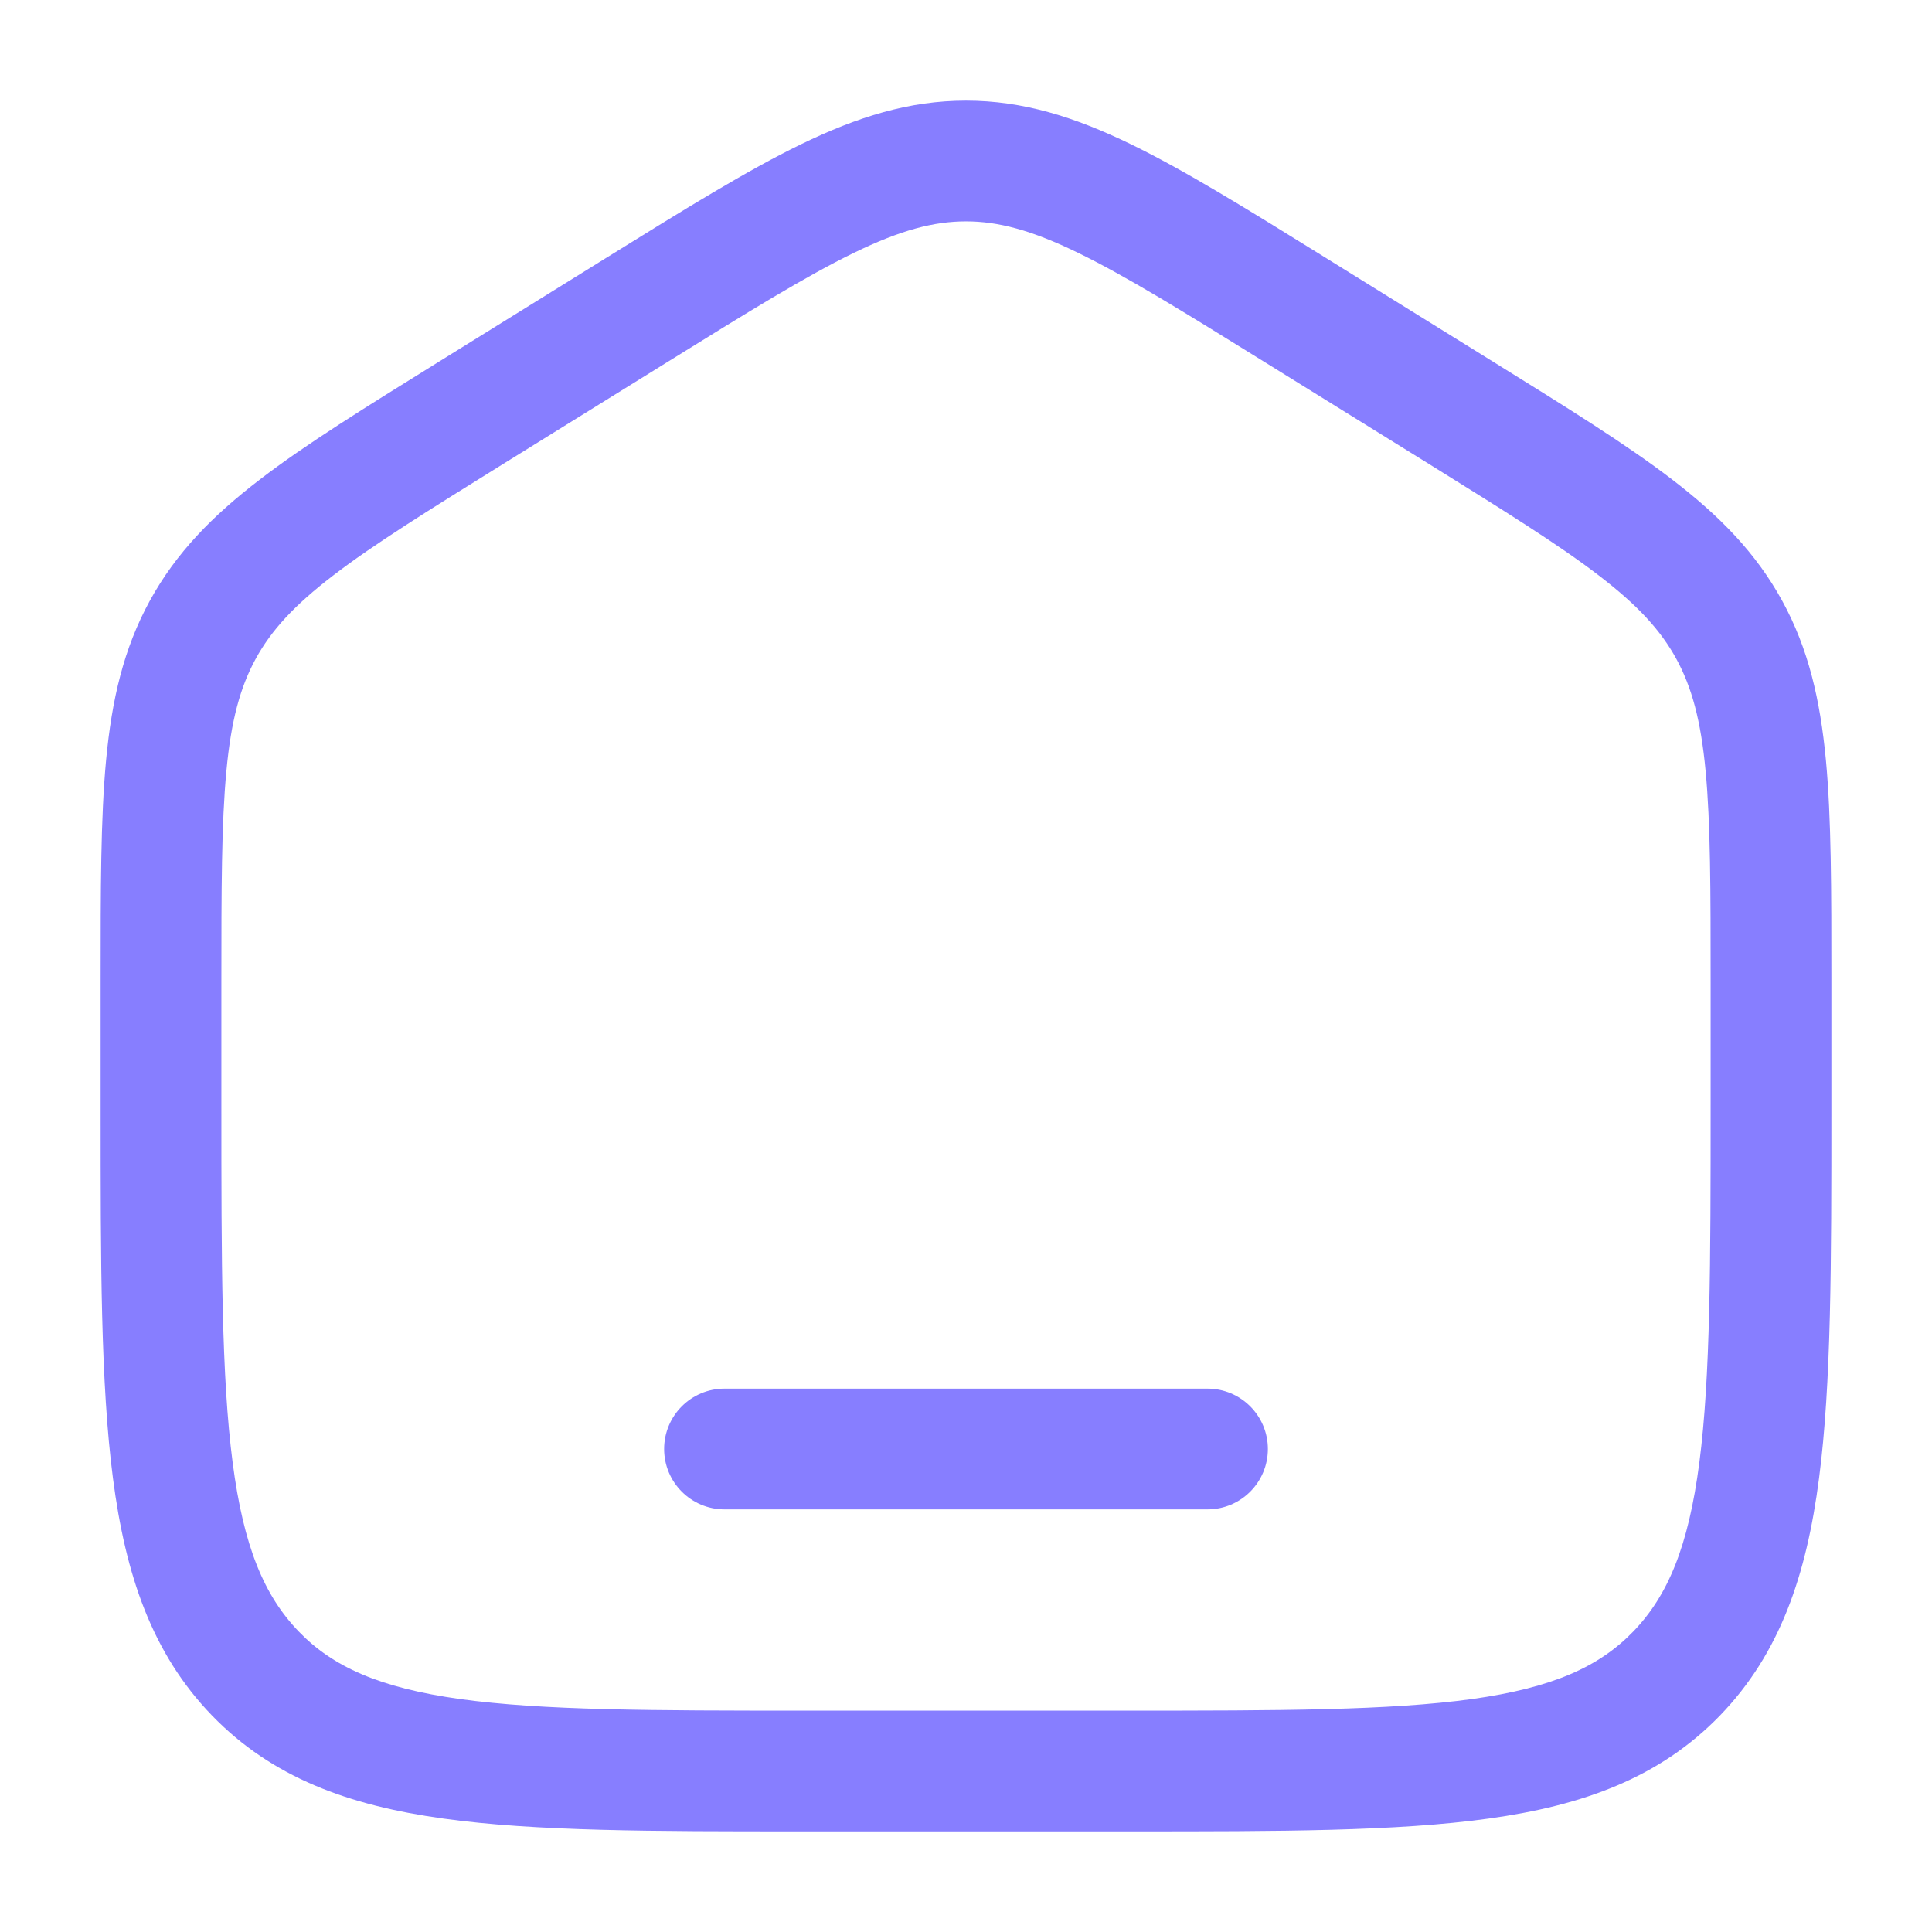
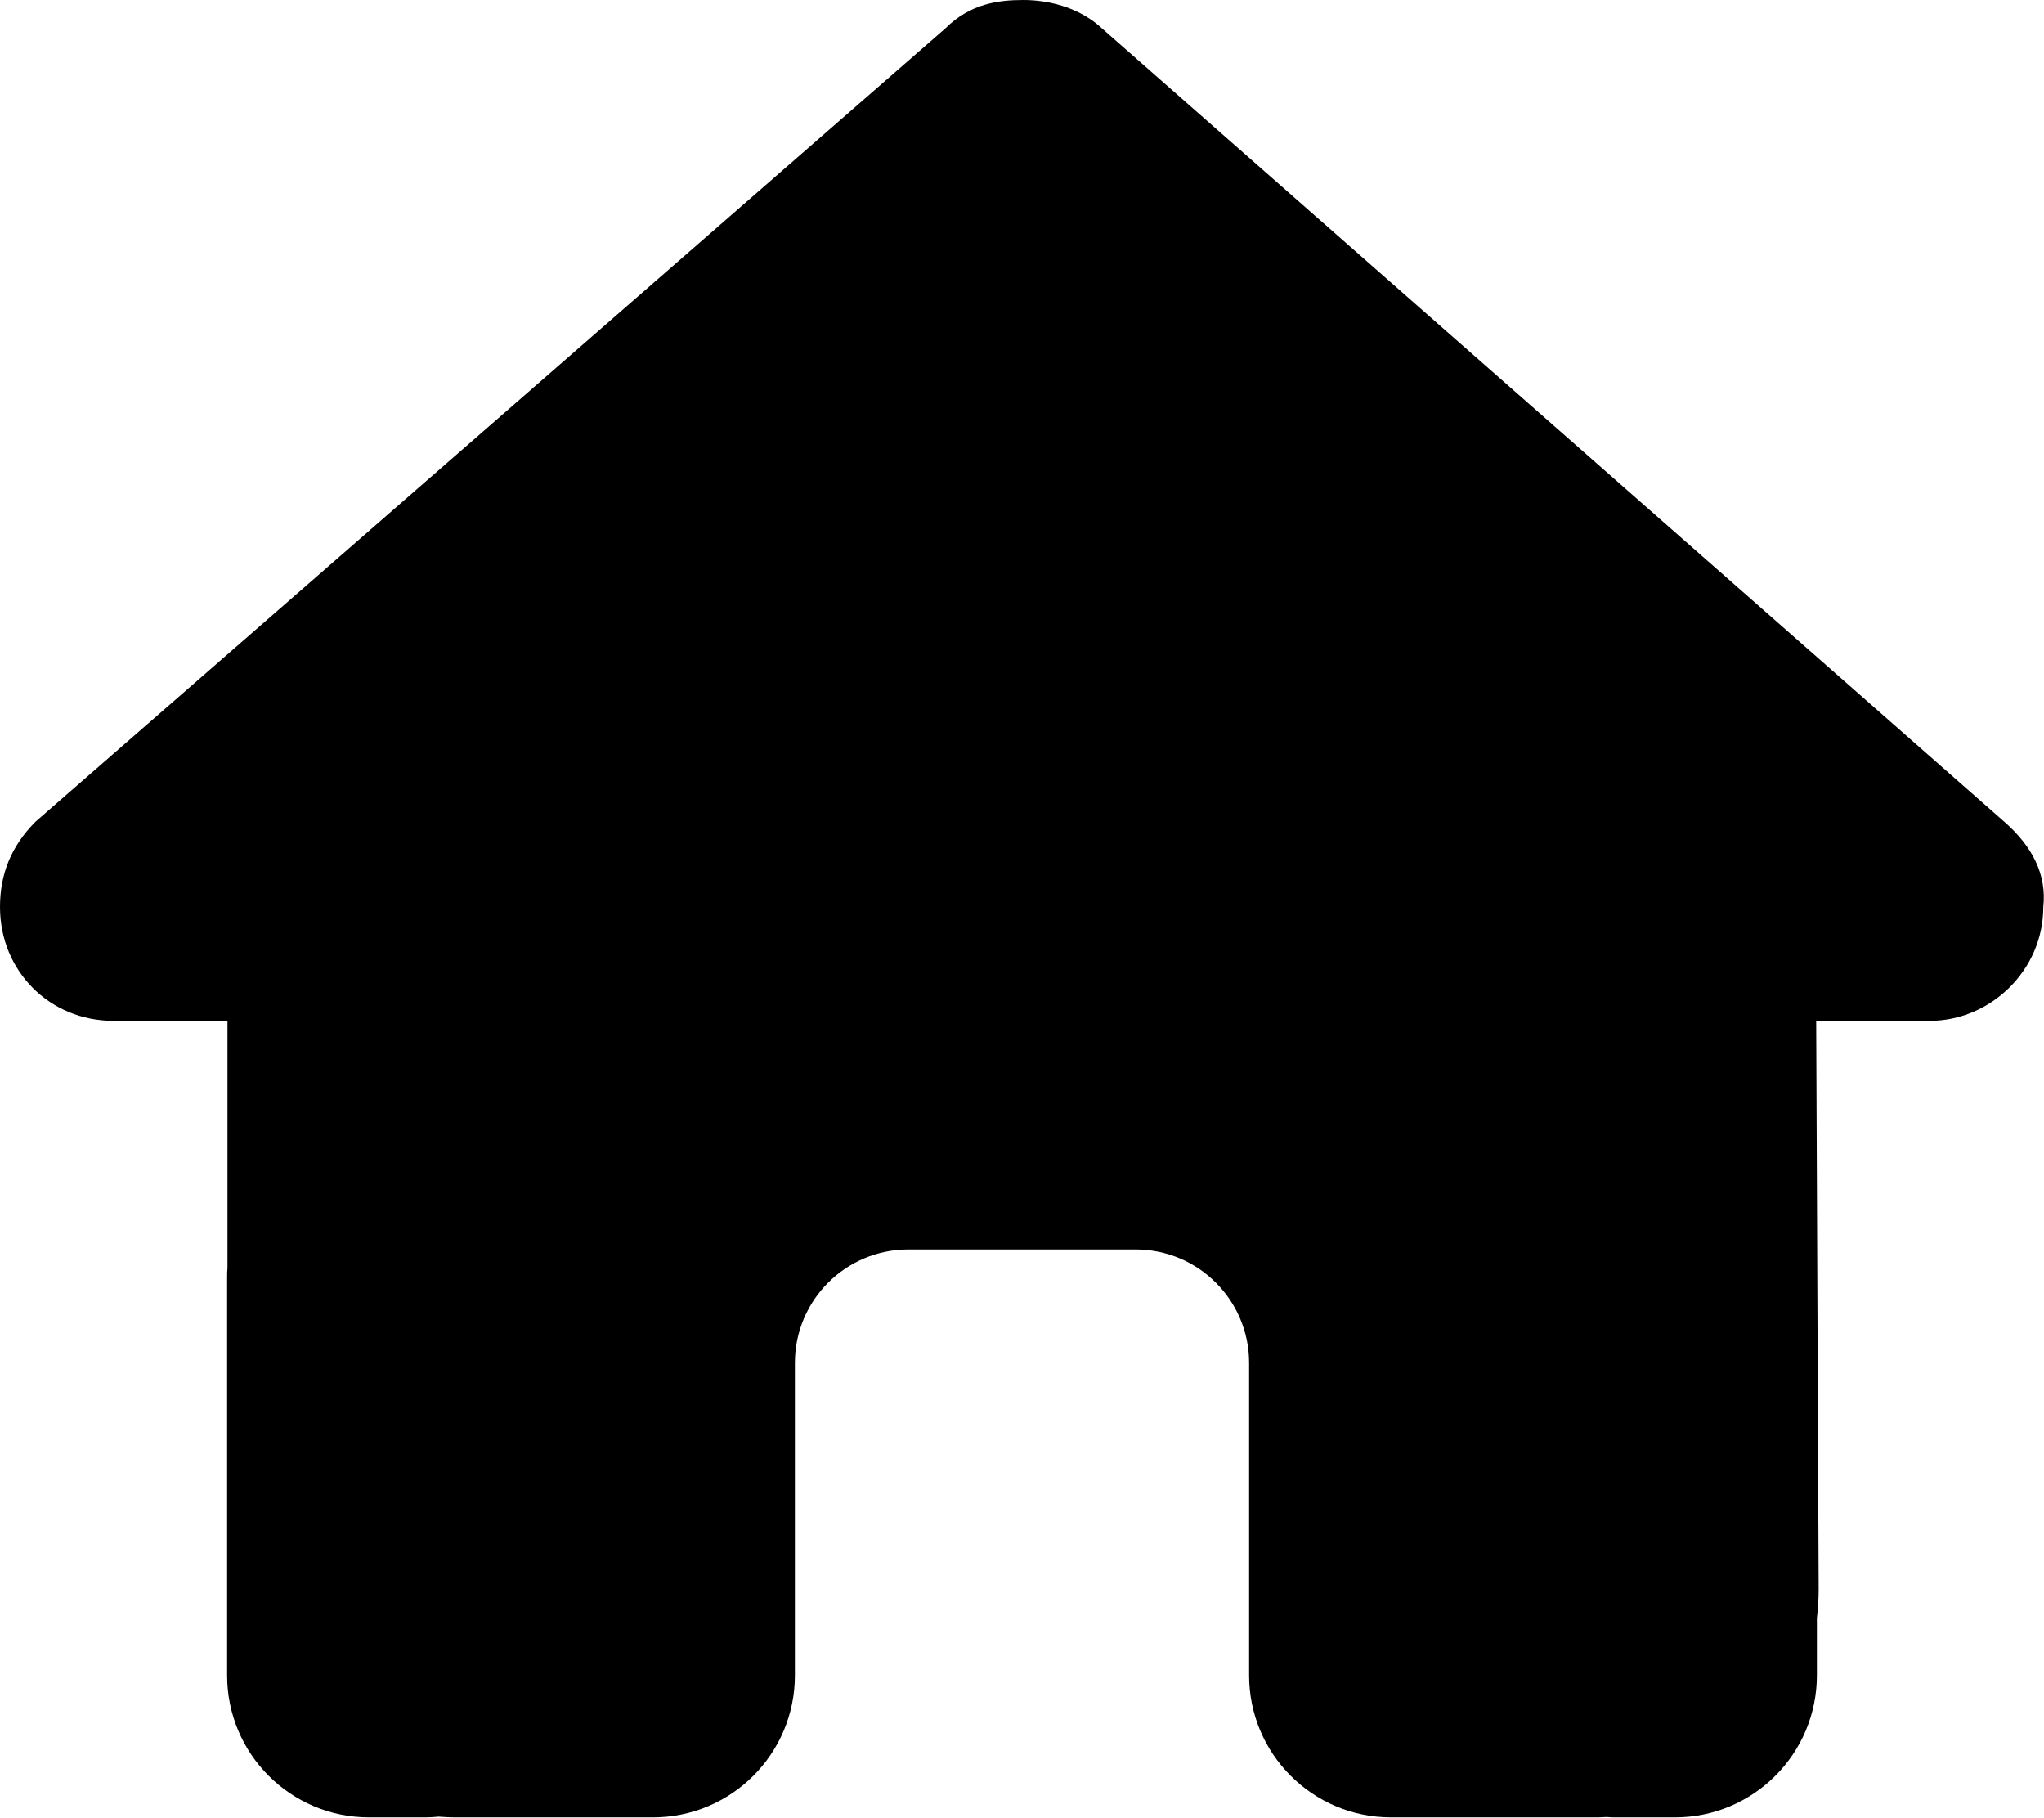
- <svg xmlns="http://www.w3.org/2000/svg" width="24" height="24" viewBox="0 0 24 24" fill="none">
-   <path d="M9 17.25C8.586 17.25 8.25 17.586 8.25 18C8.25 18.414 8.586 18.75 9 18.75H15C15.414 18.75 15.75 18.414 15.75 18C15.75 17.586 15.414 17.25 15 17.25H9Z" fill="#877EFF" />
-   <path fill-rule="evenodd" clip-rule="evenodd" d="M12 1.25C11.292 1.25 10.649 1.453 9.951 1.792C9.276 2.12 8.496 2.604 7.523 3.208L5.456 4.491C4.535 5.063 3.797 5.52 3.229 5.956C2.64 6.407 2.188 6.866 1.861 7.463C1.535 8.058 1.389 8.692 1.318 9.441C1.25 10.166 1.25 11.054 1.25 12.167V13.78C1.25 15.684 1.25 17.187 1.403 18.362C1.559 19.567 1.889 20.54 2.632 21.309C3.38 22.082 4.33 22.428 5.508 22.591C6.648 22.75 8.106 22.75 9.942 22.75H14.058C15.894 22.75 17.352 22.75 18.492 22.591C19.669 22.428 20.62 22.082 21.368 21.309C22.111 20.54 22.441 19.567 22.597 18.362C22.75 17.187 22.75 15.684 22.75 13.78V12.167C22.75 11.054 22.75 10.166 22.682 9.441C22.611 8.692 22.465 8.058 22.139 7.463C21.812 6.866 21.36 6.407 20.771 5.956C20.203 5.52 19.465 5.063 18.544 4.491L16.477 3.208C15.504 2.604 14.724 2.12 14.049 1.792C13.351 1.453 12.708 1.25 12 1.25ZM8.28 4.504C9.295 3.874 10.009 3.432 10.607 3.141C11.188 2.858 11.6 2.75 12 2.75C12.4 2.75 12.812 2.858 13.393 3.141C13.991 3.432 14.705 3.874 15.72 4.504L17.721 5.745C18.681 6.342 19.356 6.761 19.859 7.147C20.349 7.522 20.63 7.831 20.823 8.183C21.016 8.536 21.129 8.949 21.188 9.581C21.249 10.229 21.25 11.046 21.25 12.204V13.725C21.25 15.696 21.248 17.101 21.11 18.168C20.974 19.216 20.717 19.824 20.289 20.267C19.865 20.706 19.287 20.966 18.286 21.106C17.26 21.248 15.908 21.25 14 21.25H10C8.092 21.25 6.74 21.248 5.714 21.106C4.713 20.966 4.135 20.706 3.711 20.267C3.283 19.824 3.026 19.216 2.89 18.168C2.751 17.101 2.75 15.696 2.75 13.725V12.204C2.75 11.046 2.751 10.229 2.812 9.581C2.871 8.949 2.984 8.536 3.177 8.183C3.37 7.831 3.651 7.522 4.141 7.147C4.644 6.761 5.319 6.342 6.28 5.745L8.28 4.504Z" fill="#877EFF" />
+ <svg xmlns="http://www.w3.org/2000/svg" viewBox="0 0 576 512">
+   <path d="M575.8 255.5c0 18-15 32.1-32 32.1h-32l.7 160.2c0 2.7-.2 5.4-.5 8.1V472c0 22.1-17.9 40-40 40H456c-1.1 0-2.2 0-3.3-.1c-1.4 .1-2.8 .1-4.2 .1H416 392c-22.1 0-40-17.9-40-40V448 384c0-17.7-14.3-32-32-32H256c-17.7 0-32 14.3-32 32v64 24c0 22.1-17.9 40-40 40H160 128.1c-1.5 0-3-.1-4.5-.2c-1.2 .1-2.4 .2-3.6 .2H104c-22.1 0-40-17.9-40-40V360c0-.9 0-1.9 .1-2.8V287.6H32c-18 0-32-14-32-32.1c0-9 3-17 10-24L266.4 8c7-7 15-8 22-8s15 2 21 7L564.8 231.5c8 7 12 15 11 24z" />
</svg>
